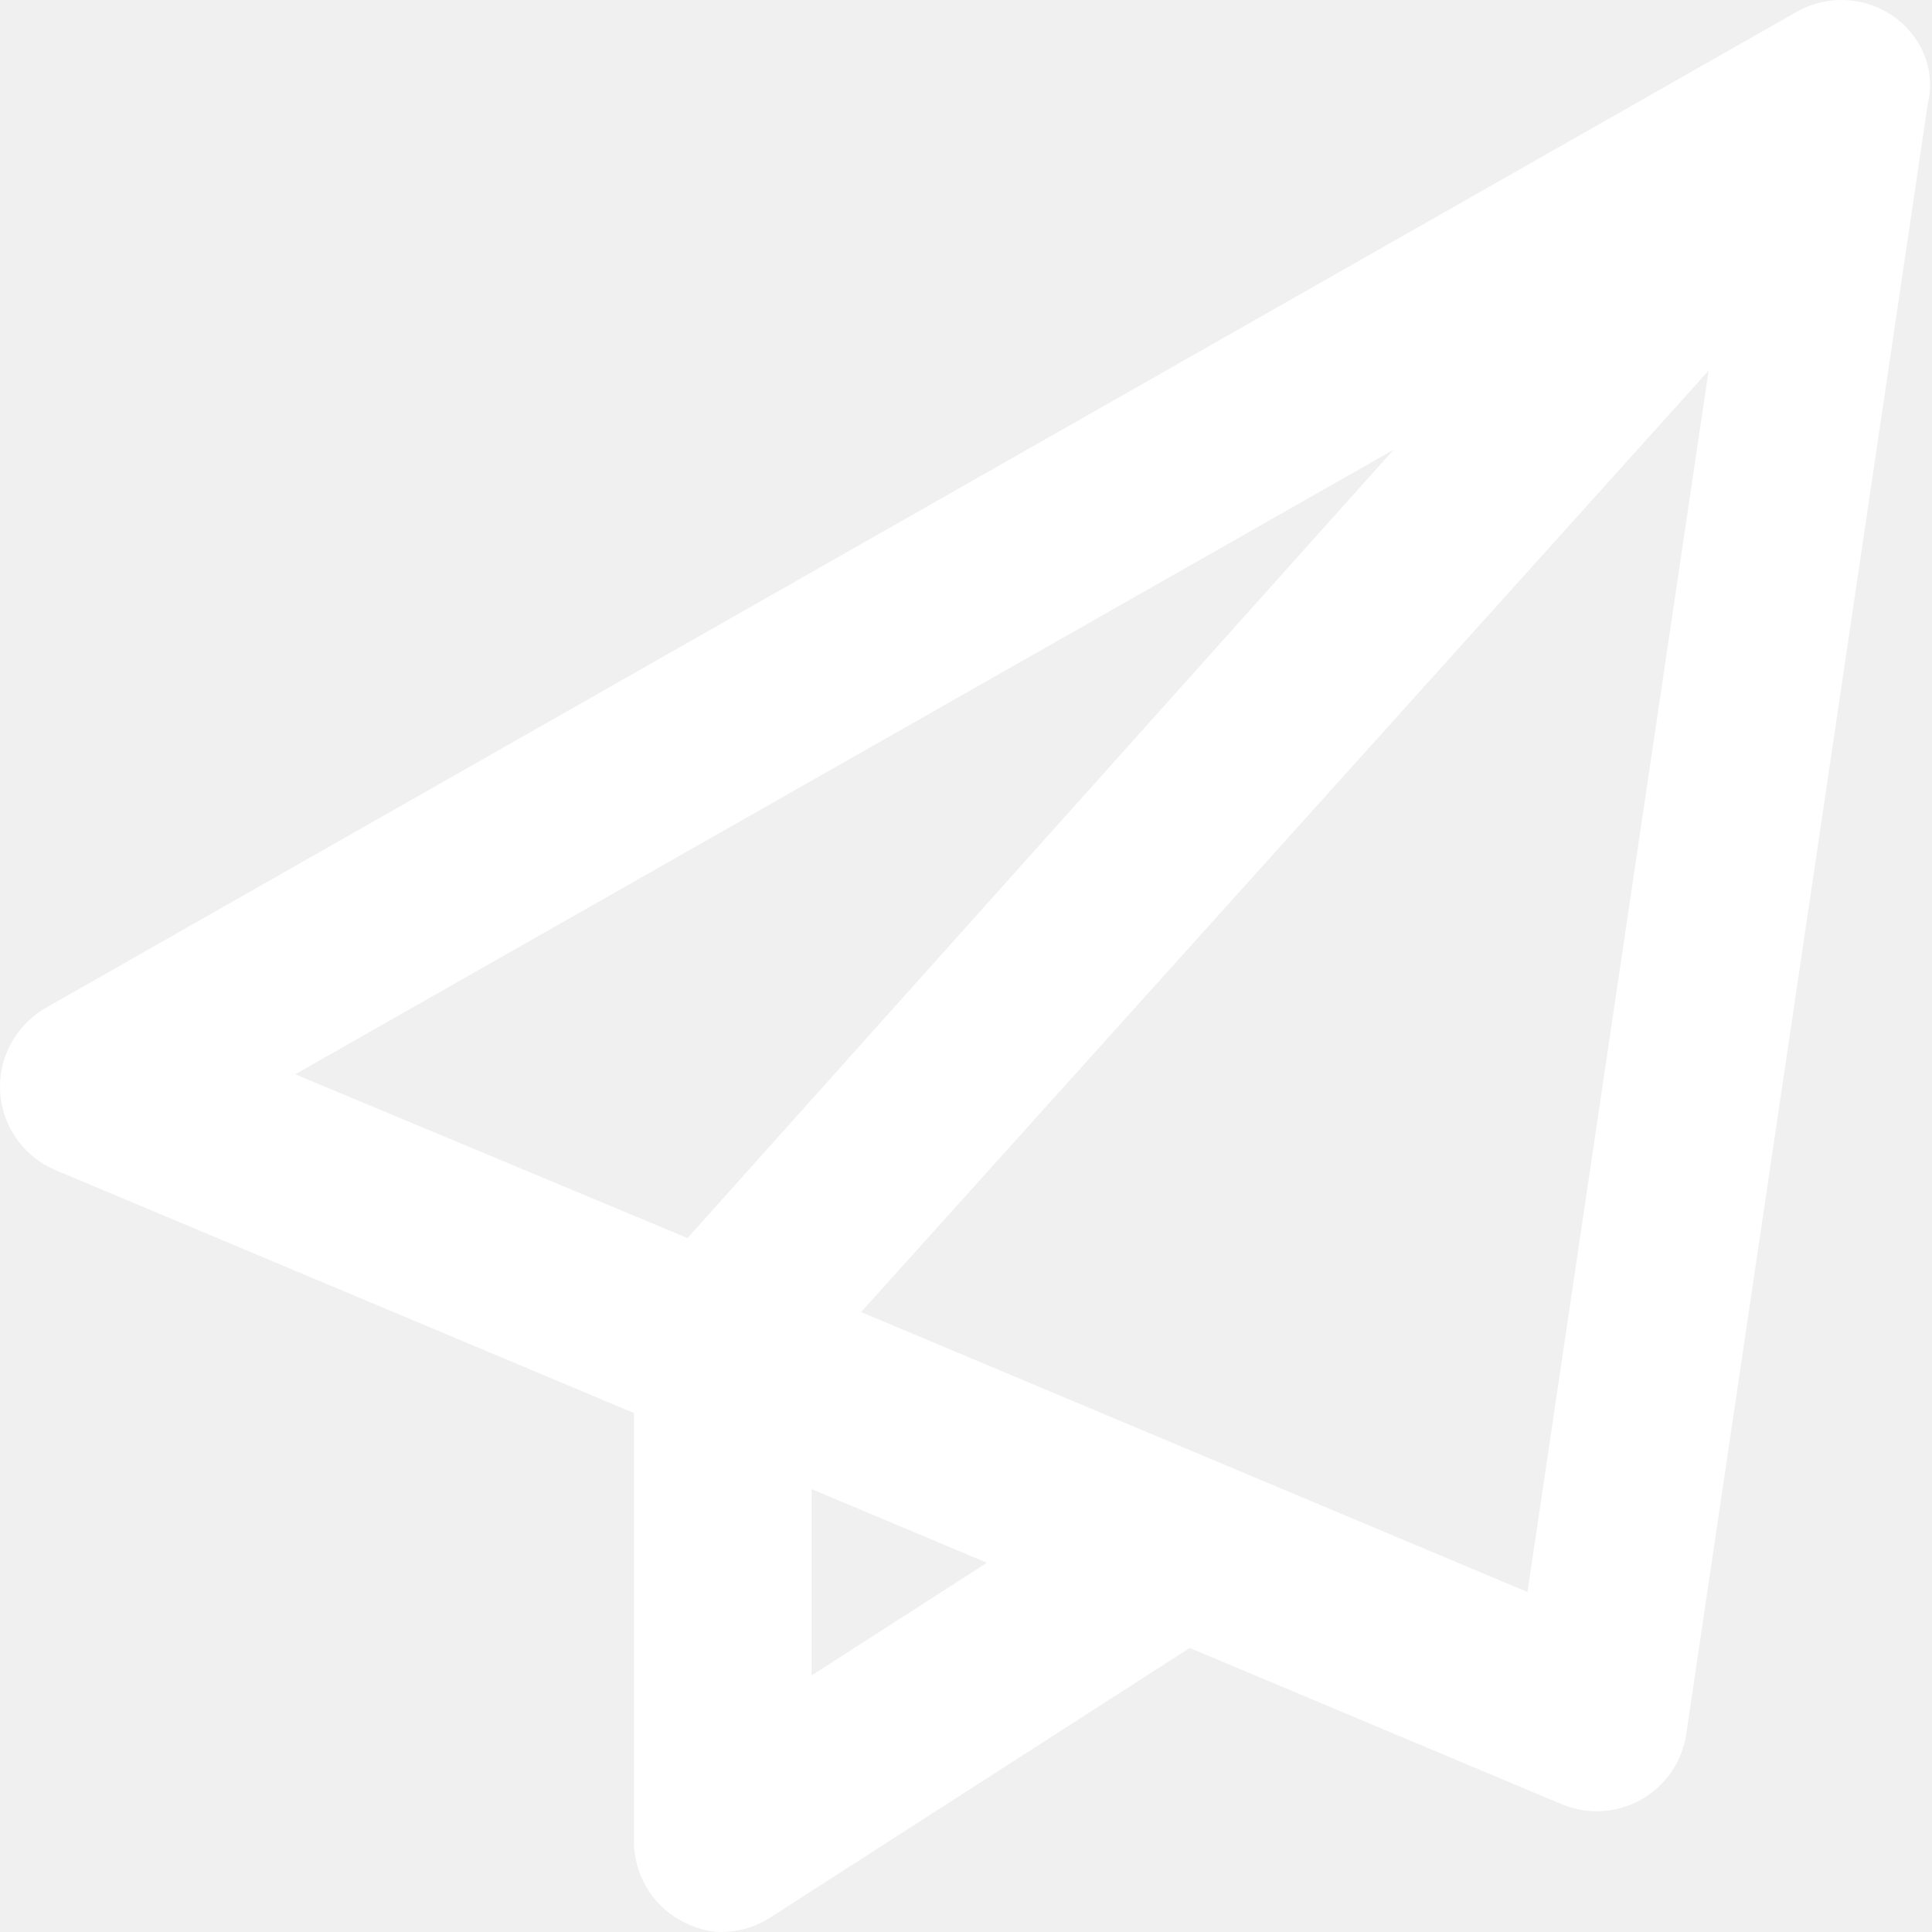
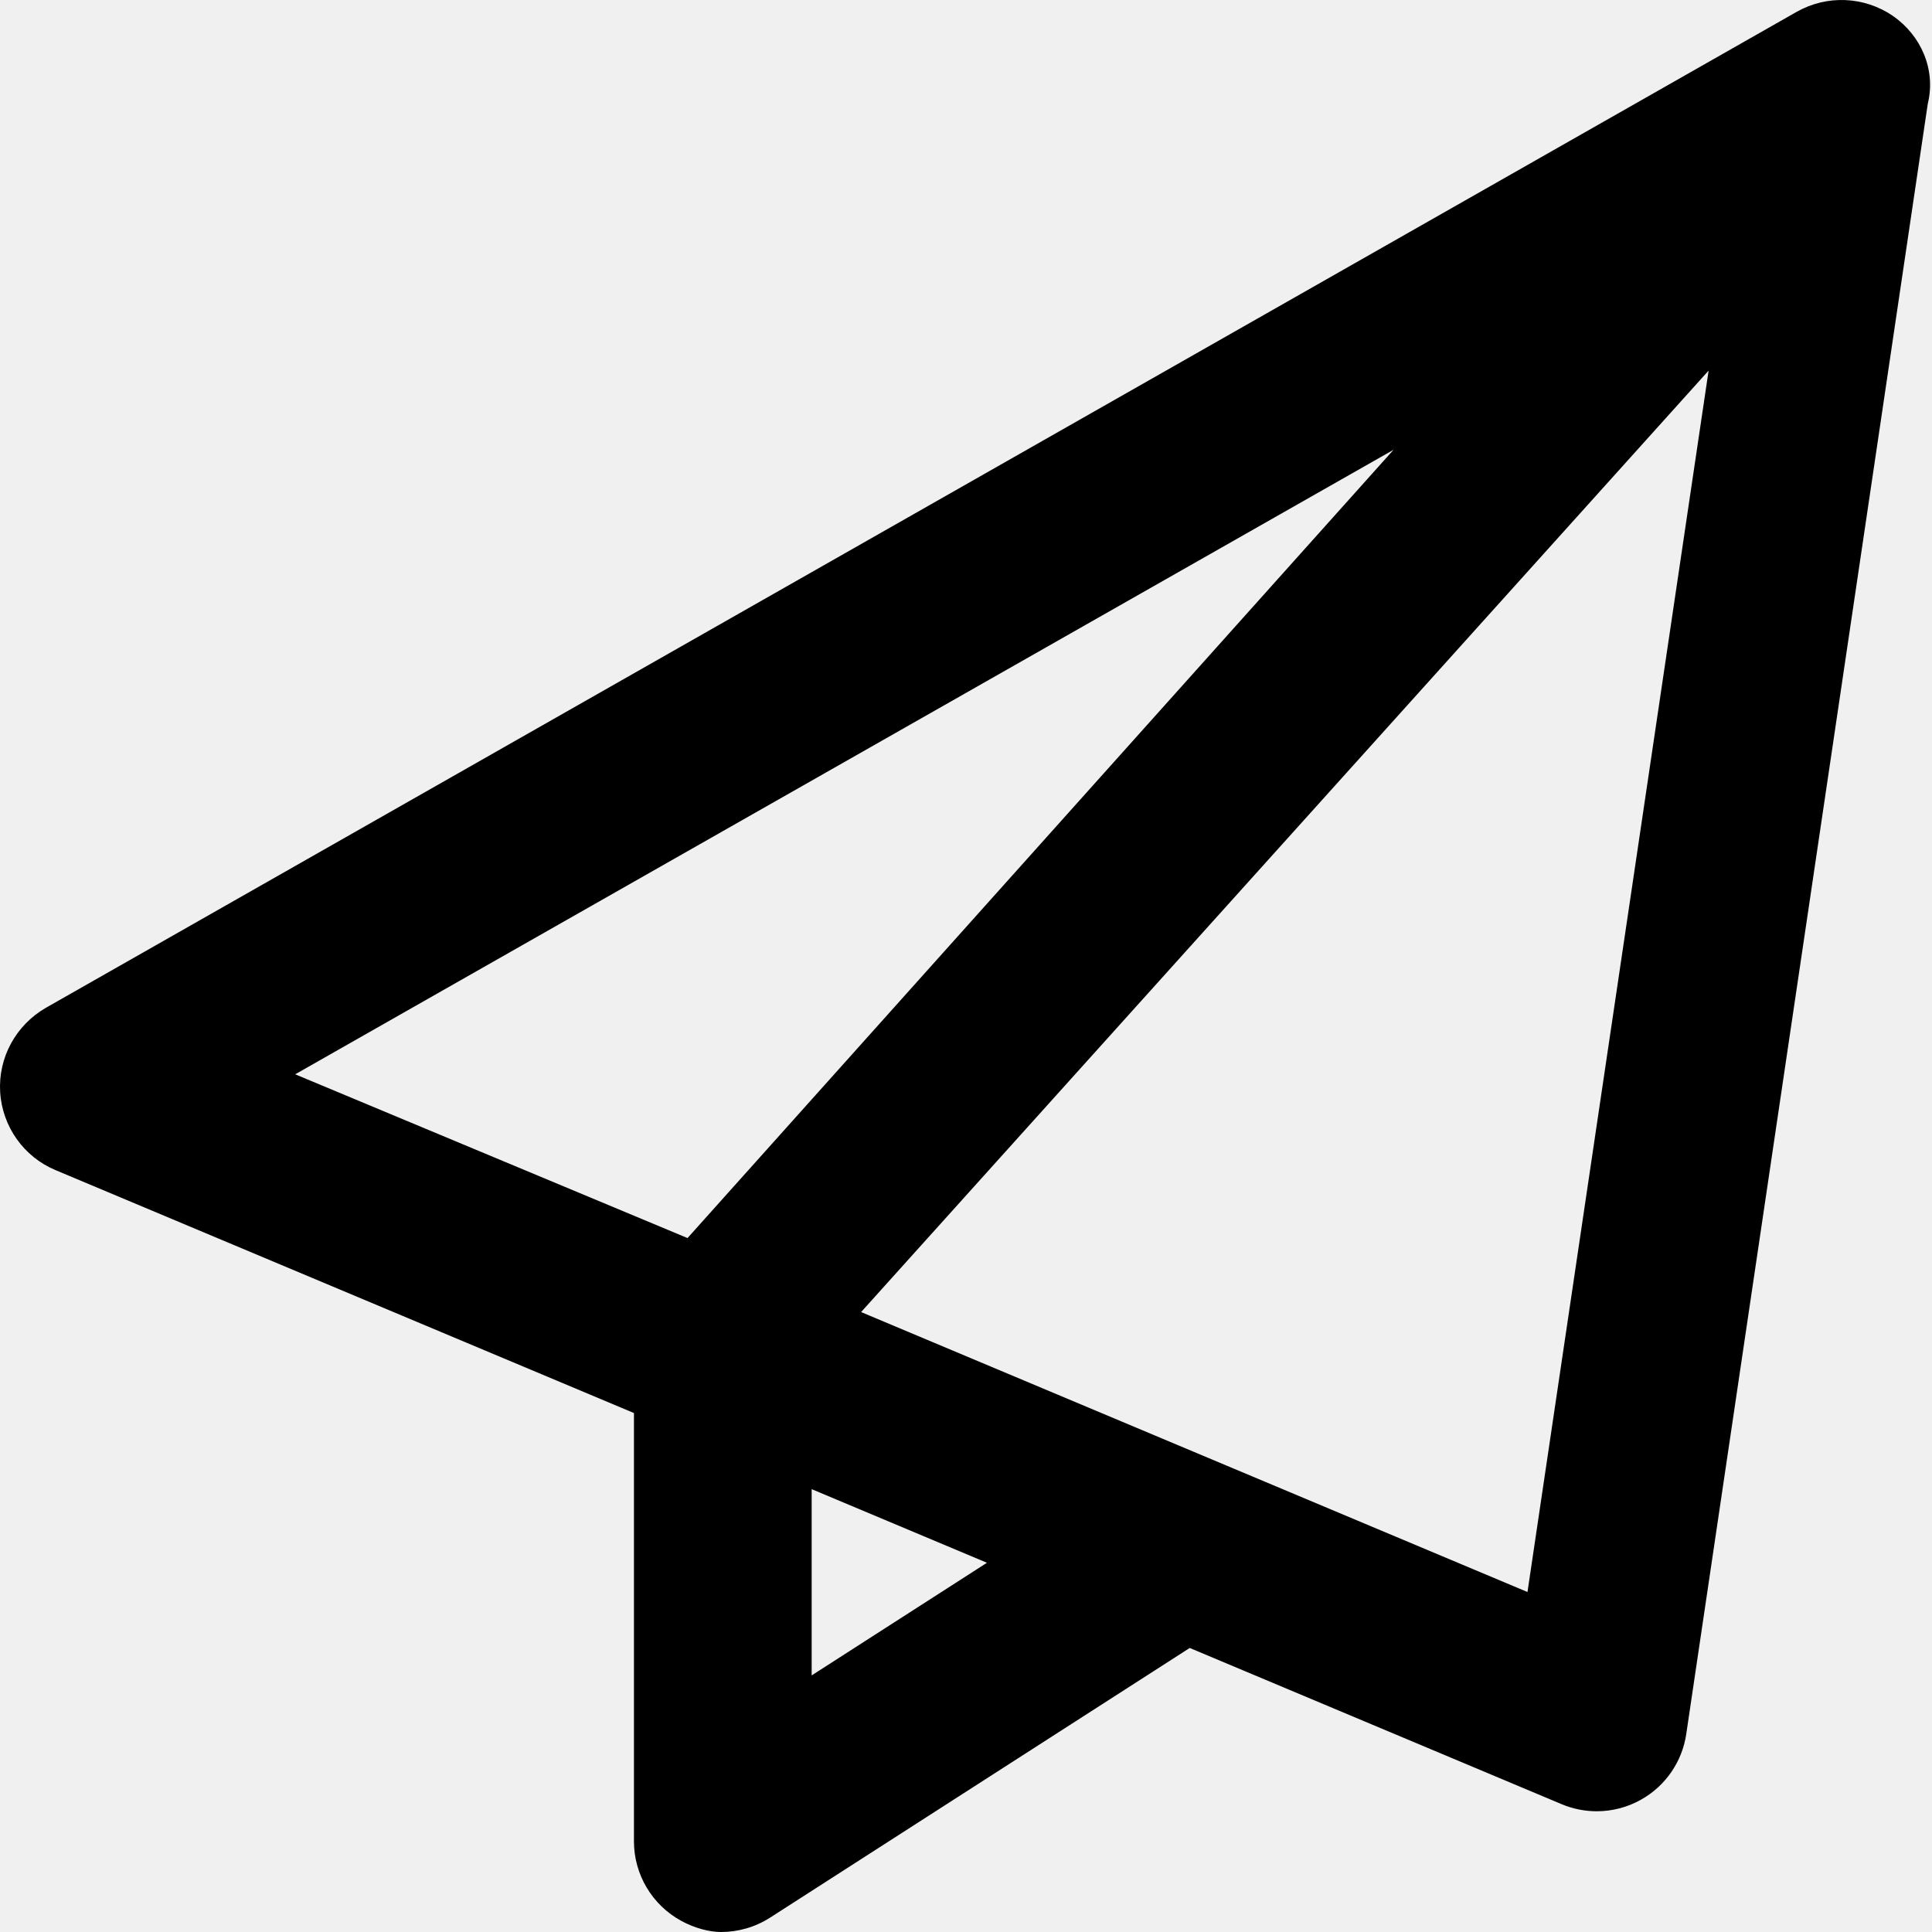
- <svg xmlns="http://www.w3.org/2000/svg" viewBox="0 0 512 512">
-   <path fill="#FFFFFF" d="M501.6 4.186c-7.594-5.156-17.41-5.594-25.44-1.063L12.12 267.1C4.184 271.7-.504 280.3 .043 289.4c.547 9.125 6.234 17.16 14.66 20.69l153.3 64.38v113.5c0 8.781 4.797 16.84 12.5 21.06C184.1 511 188 512 191.1 512c4.516 0 9.038-1.281 12.99-3.812l111.2-71.46l98.56 41.4c2.984 1.25 6.141 1.875 9.297 1.875c4.078 0 8.141-1.031 11.78-3.094c6.453-3.625 10.88-10.06 11.95-17.38l64-432C513.1 18.44 509.1 9.373 501.6 4.186zM369.3 119.2l-187.1 208.9L78.23 284.7L369.3 119.2zM215.1 444v-49.36l46.45 19.51L215.1 444zM404.8 421.9l-176.6-74.19l224.6-249.5L404.8 421.9z" />
+ <svg xmlns="http://www.w3.org/2000/svg" version="1.1" width="512" height="512">
+   <svg viewBox="0 0 512 512">
+     <path fill="#000000" d="M501.6 4.186c-7.594-5.156-17.41-5.594-25.44-1.063L12.12 267.1C4.184 271.7-.504 280.3 .043 289.4c.547 9.125 6.234 17.16 14.66 20.69l153.3 64.38v113.5c0 8.781 4.797 16.84 12.5 21.06C184.1 511 188 512 191.1 512c4.516 0 9.038-1.281 12.99-3.812l111.2-71.46l98.56 41.4c2.984 1.25 6.141 1.875 9.297 1.875c4.078 0 8.141-1.031 11.78-3.094c6.453-3.625 10.88-10.06 11.95-17.38l64-432C513.1 18.44 509.1 9.373 501.6 4.186zM369.3 119.2l-187.1 208.9L78.23 284.7L369.3 119.2zM215.1 444v-49.36l46.45 19.51L215.1 444zM404.8 421.9l-176.6-74.19l224.6-249.5L404.8 421.9z" />
+   </svg>
+   <style>@media (prefers-color-scheme: light) { :root { filter: none; } }
+ @media (prefers-color-scheme: dark) { :root { filter: contrast(0.833) brightness(1.7); } }
+ </style>
</svg>
